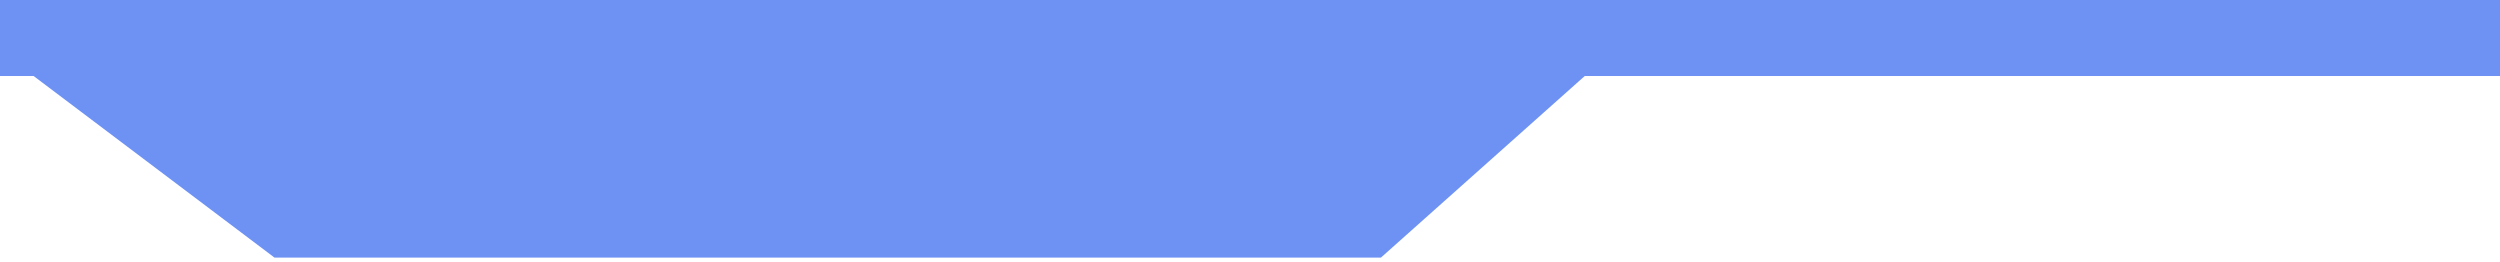
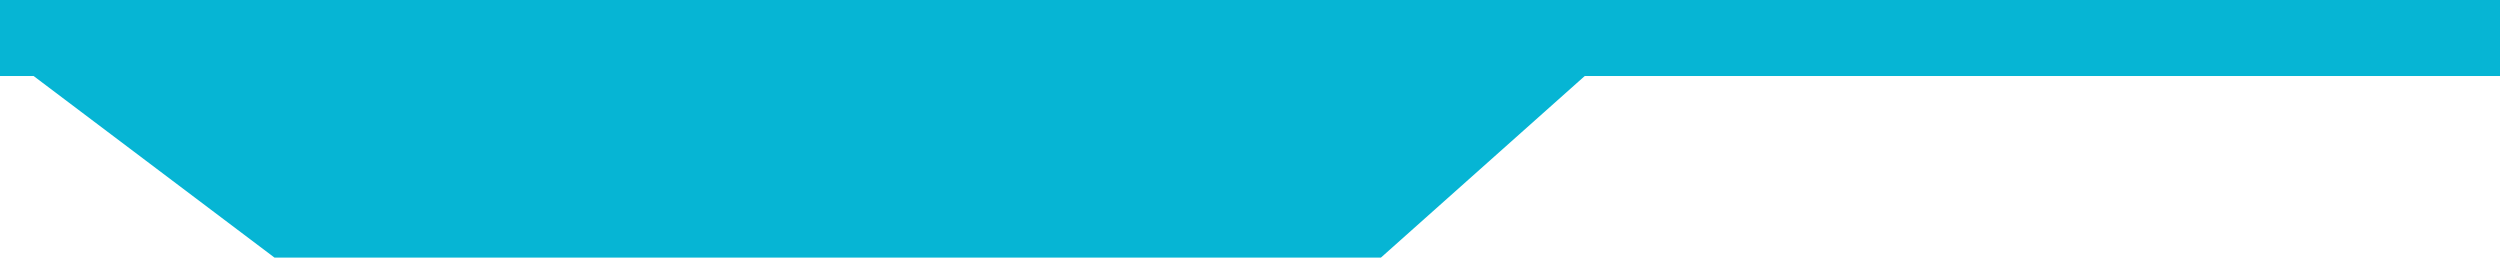
<svg xmlns="http://www.w3.org/2000/svg" width="296" height="31" viewBox="0 0 296 31" fill="none">
-   <rect width="296" height="9" fill="#6E92F3" />
-   <path d="M191 6L163.5 30.5H32.5L0 6H191Z" fill="#6E92F3" />
+   <rect width="296" height="9" fill="#06b5d4" />
+   <path d="M191 6L163.5 30.5H32.5L0 6H191Z" fill="#06b5d4" />
</svg>
